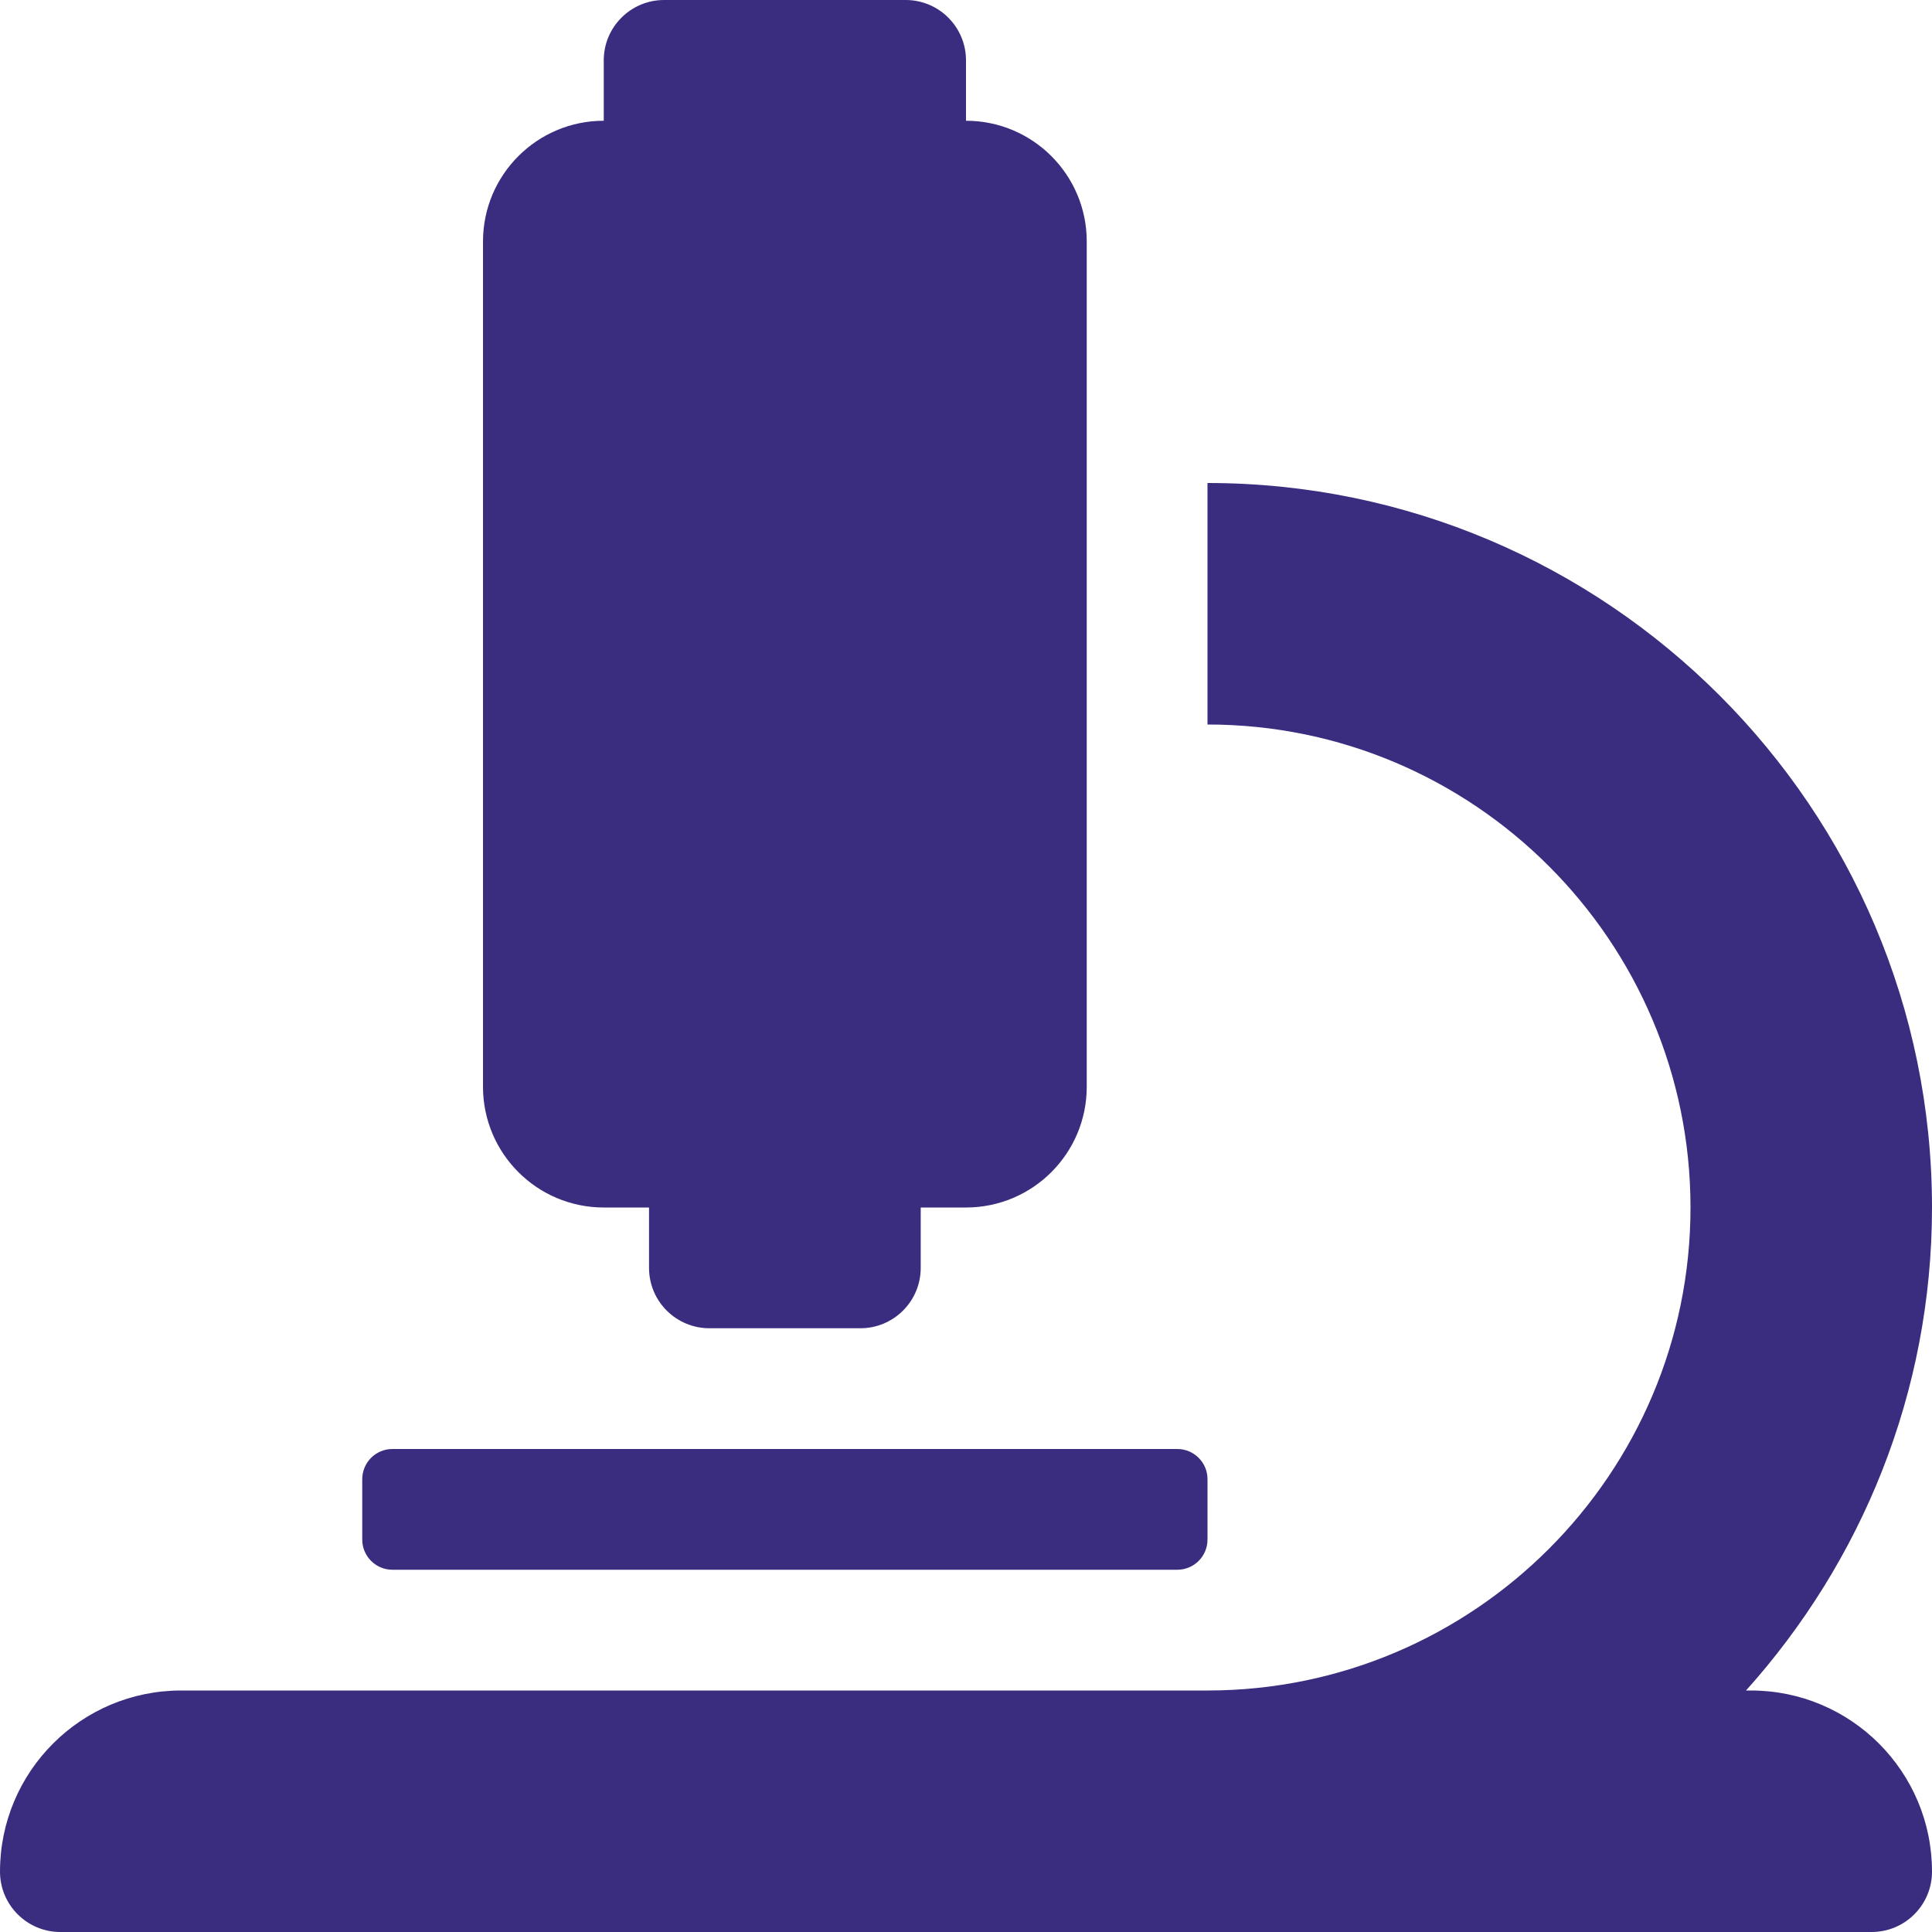
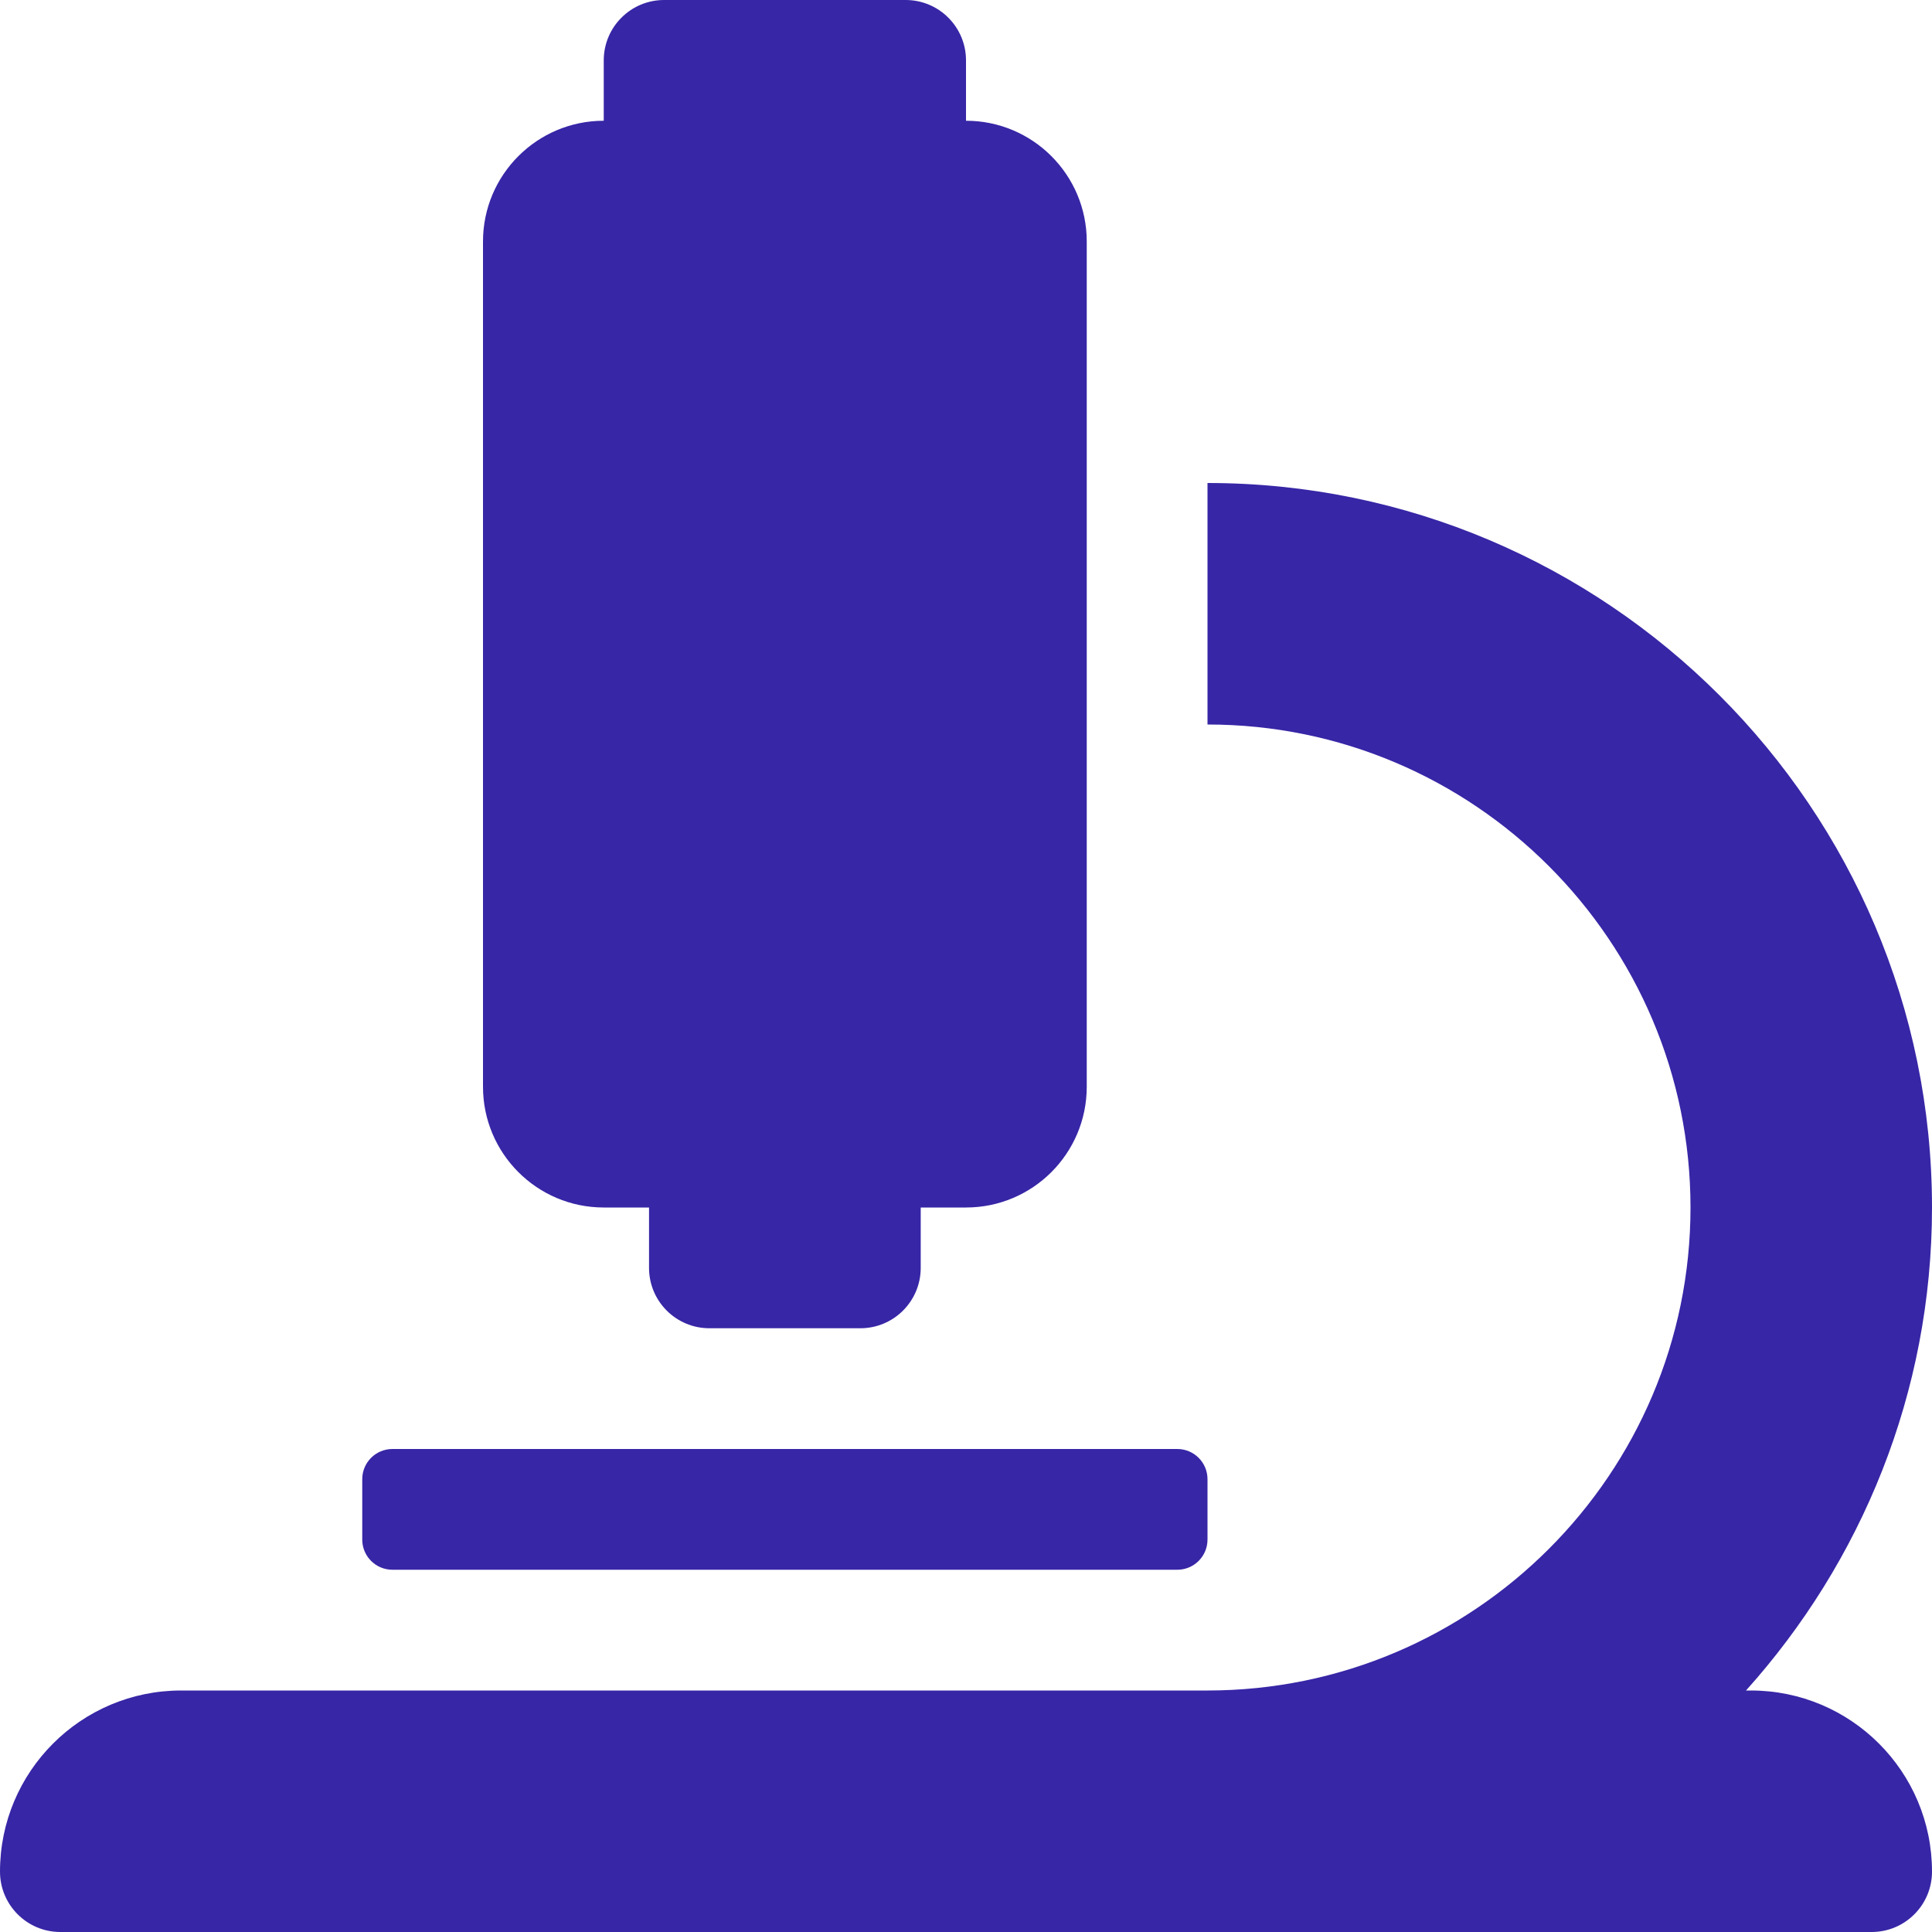
<svg xmlns="http://www.w3.org/2000/svg" viewBox="0 0 512 512">
-   <path d="M160 320h12v16c0 8.84 7.16 16 16 16h40c8.84 0 16-7.16 16-16v-16h12c17.67 0 32-14.33 32-32V64c0-17.67-14.33-32-32-32V16c0-8.84-7.16-16-16-16h-64c-8.84 0-16 7.16-16 16v16c-17.67 0-32 14.33-32 32v224c0 17.67 14.33 32 32 32zm304 128h-1.29C493.24 413.99 512 369.2 512 320c0-105.88-86.12-192-192-192v64c70.58 0 128 57.42 128 128s-57.42 128-128 128H48c-26.51 0-48 21.49-48 48 0 8.84 7.16 16 16 16h480c8.84 0 16-7.16 16-16 0-26.51-21.49-48-48-48zm-360-32h208c4.42 0 8-3.58 8-8v-16c0-4.42-3.58-8-8-8H104c-4.42 0-8 3.58-8 8v16c0 4.42 3.58 8 8 8z" fill="#3a2d80" />
+   <path d="M160 320h12v16c0 8.84 7.16 16 16 16h40c8.84 0 16-7.16 16-16v-16h12c17.67 0 32-14.33 32-32V64c0-17.67-14.33-32-32-32V16c0-8.84-7.16-16-16-16h-64c-8.84 0-16 7.16-16 16v16c-17.67 0-32 14.33-32 32v224c0 17.67 14.33 32 32 32zm304 128h-1.29C493.24 413.99 512 369.2 512 320c0-105.88-86.12-192-192-192v64c70.58 0 128 57.42 128 128s-57.42 128-128 128H48c-26.51 0-48 21.49-48 48 0 8.84 7.16 16 16 16h480c8.84 0 16-7.16 16-16 0-26.51-21.49-48-48-48zm-360-32h208c4.42 0 8-3.58 8-8v-16c0-4.42-3.58-8-8-8H104c-4.42 0-8 3.58-8 8v16c0 4.42 3.58 8 8 8z" fill="#3726a6" />
</svg>
